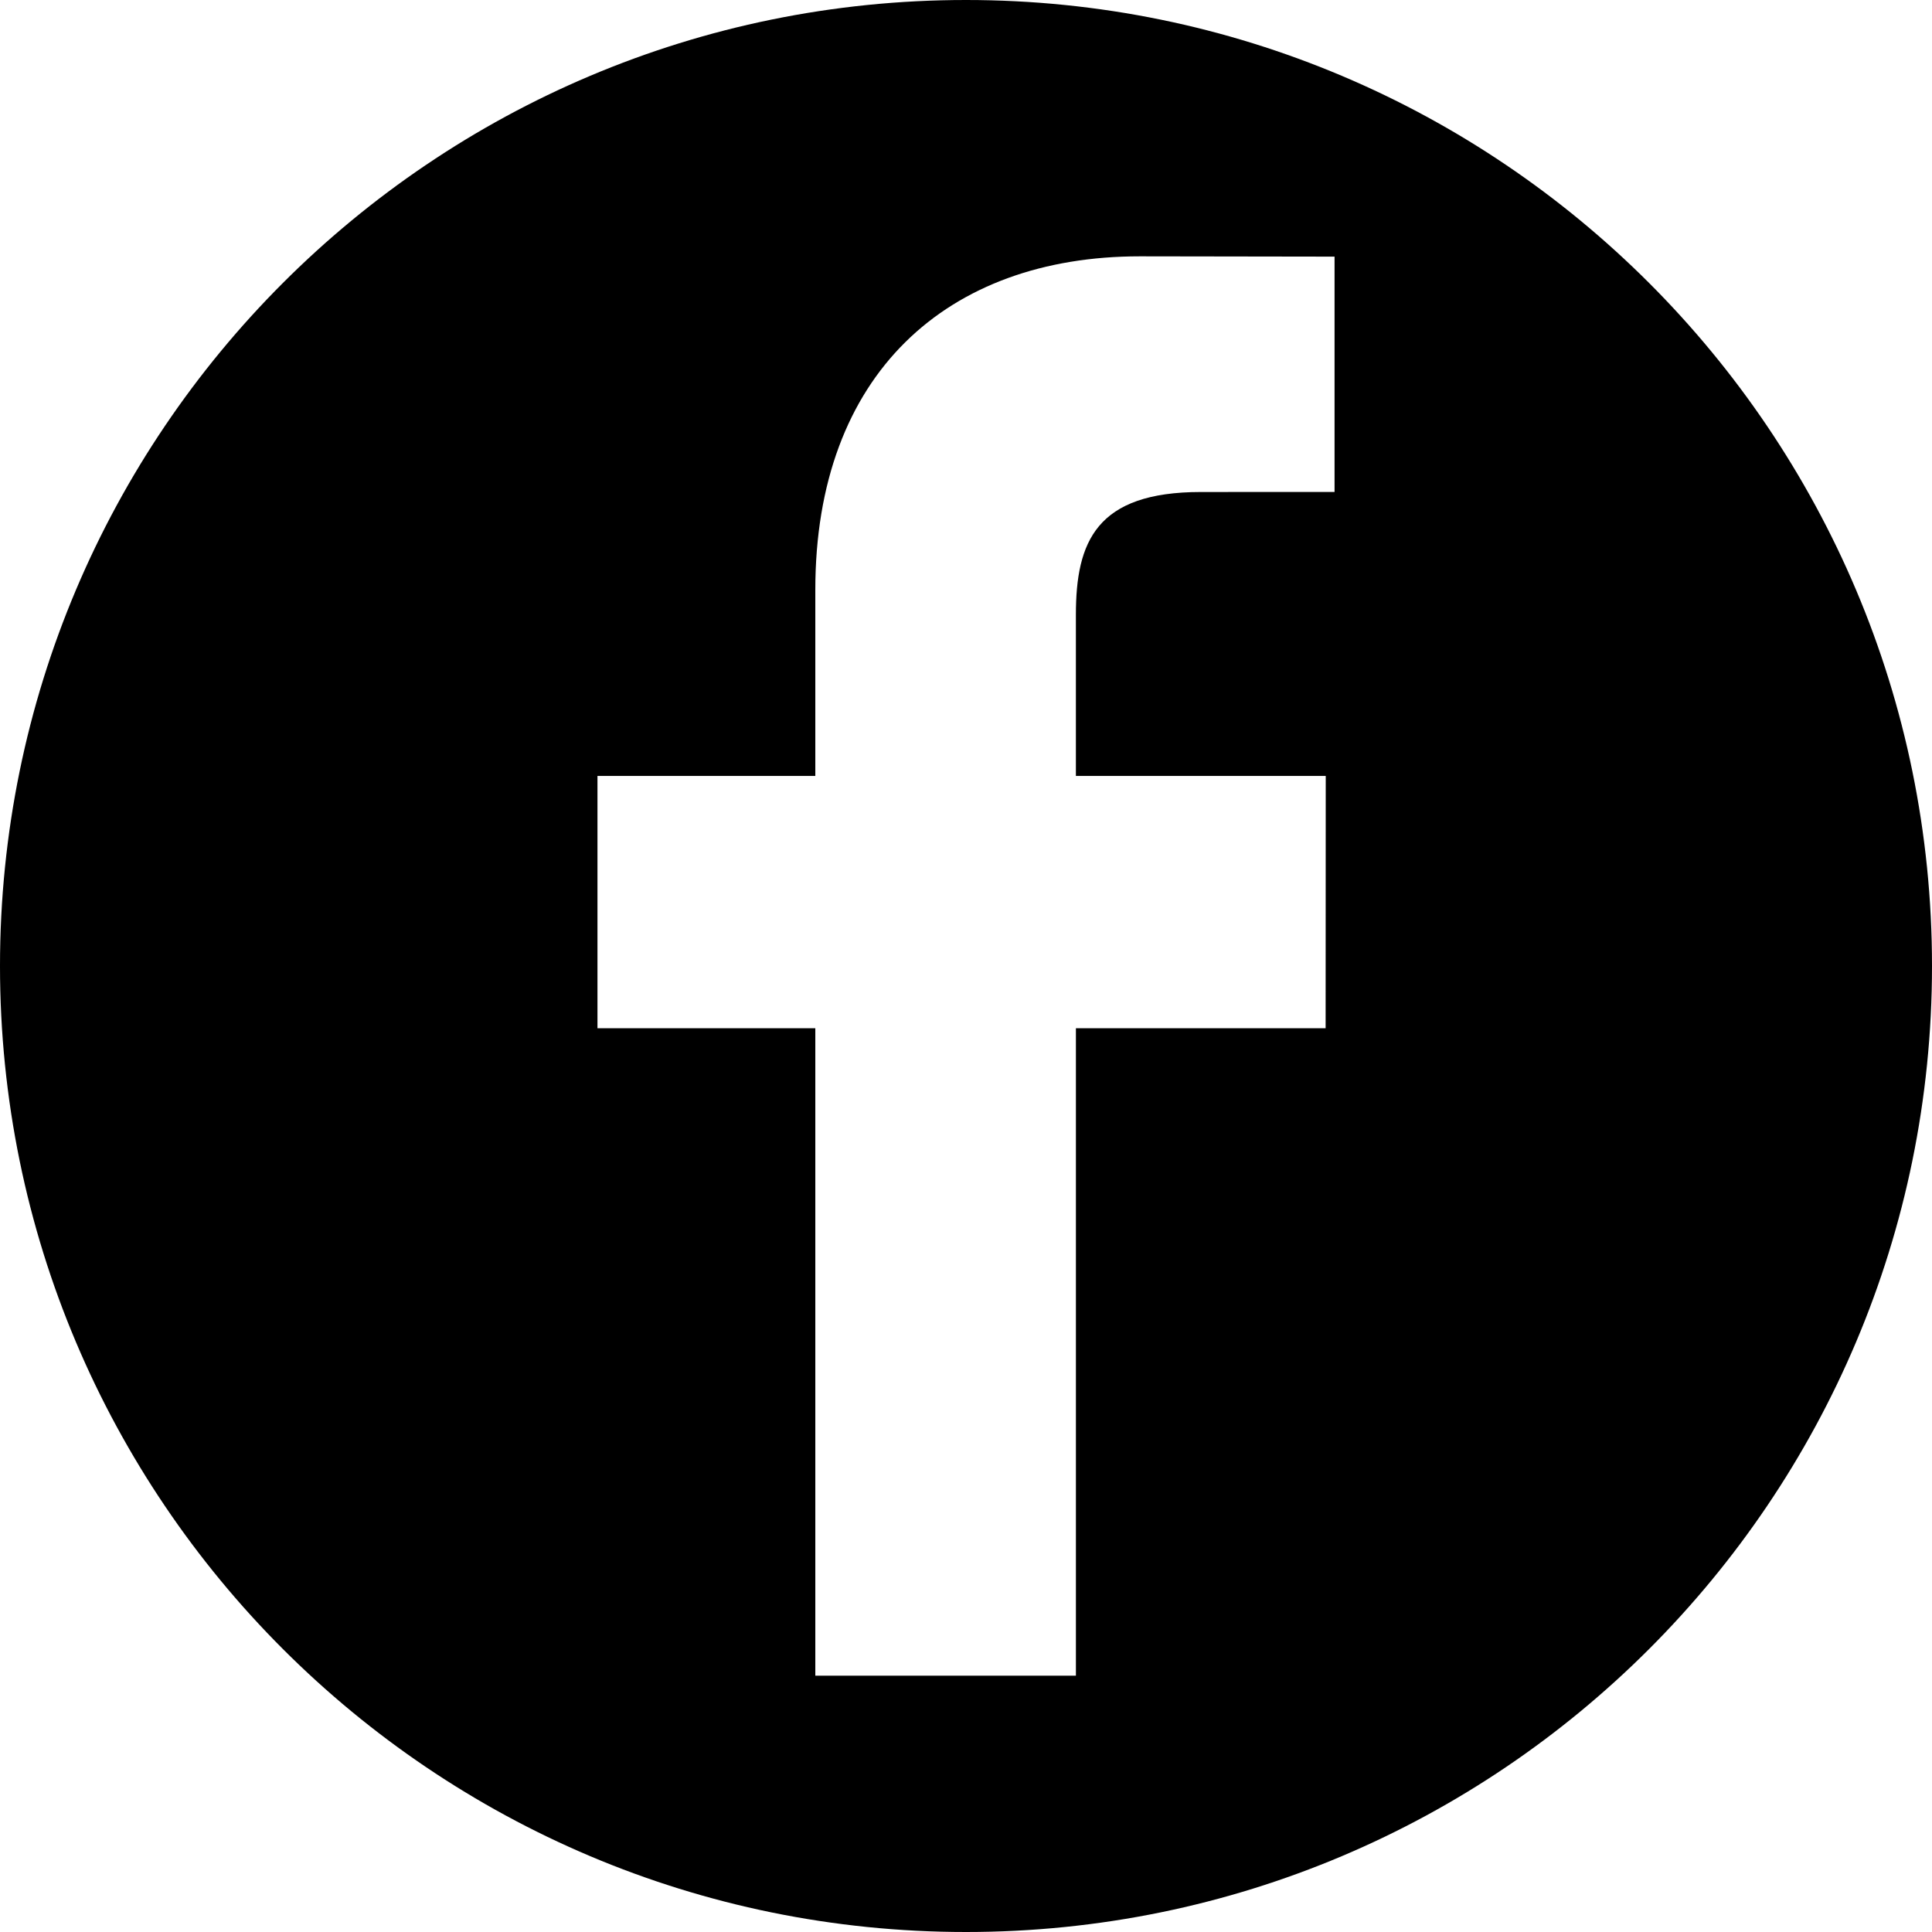
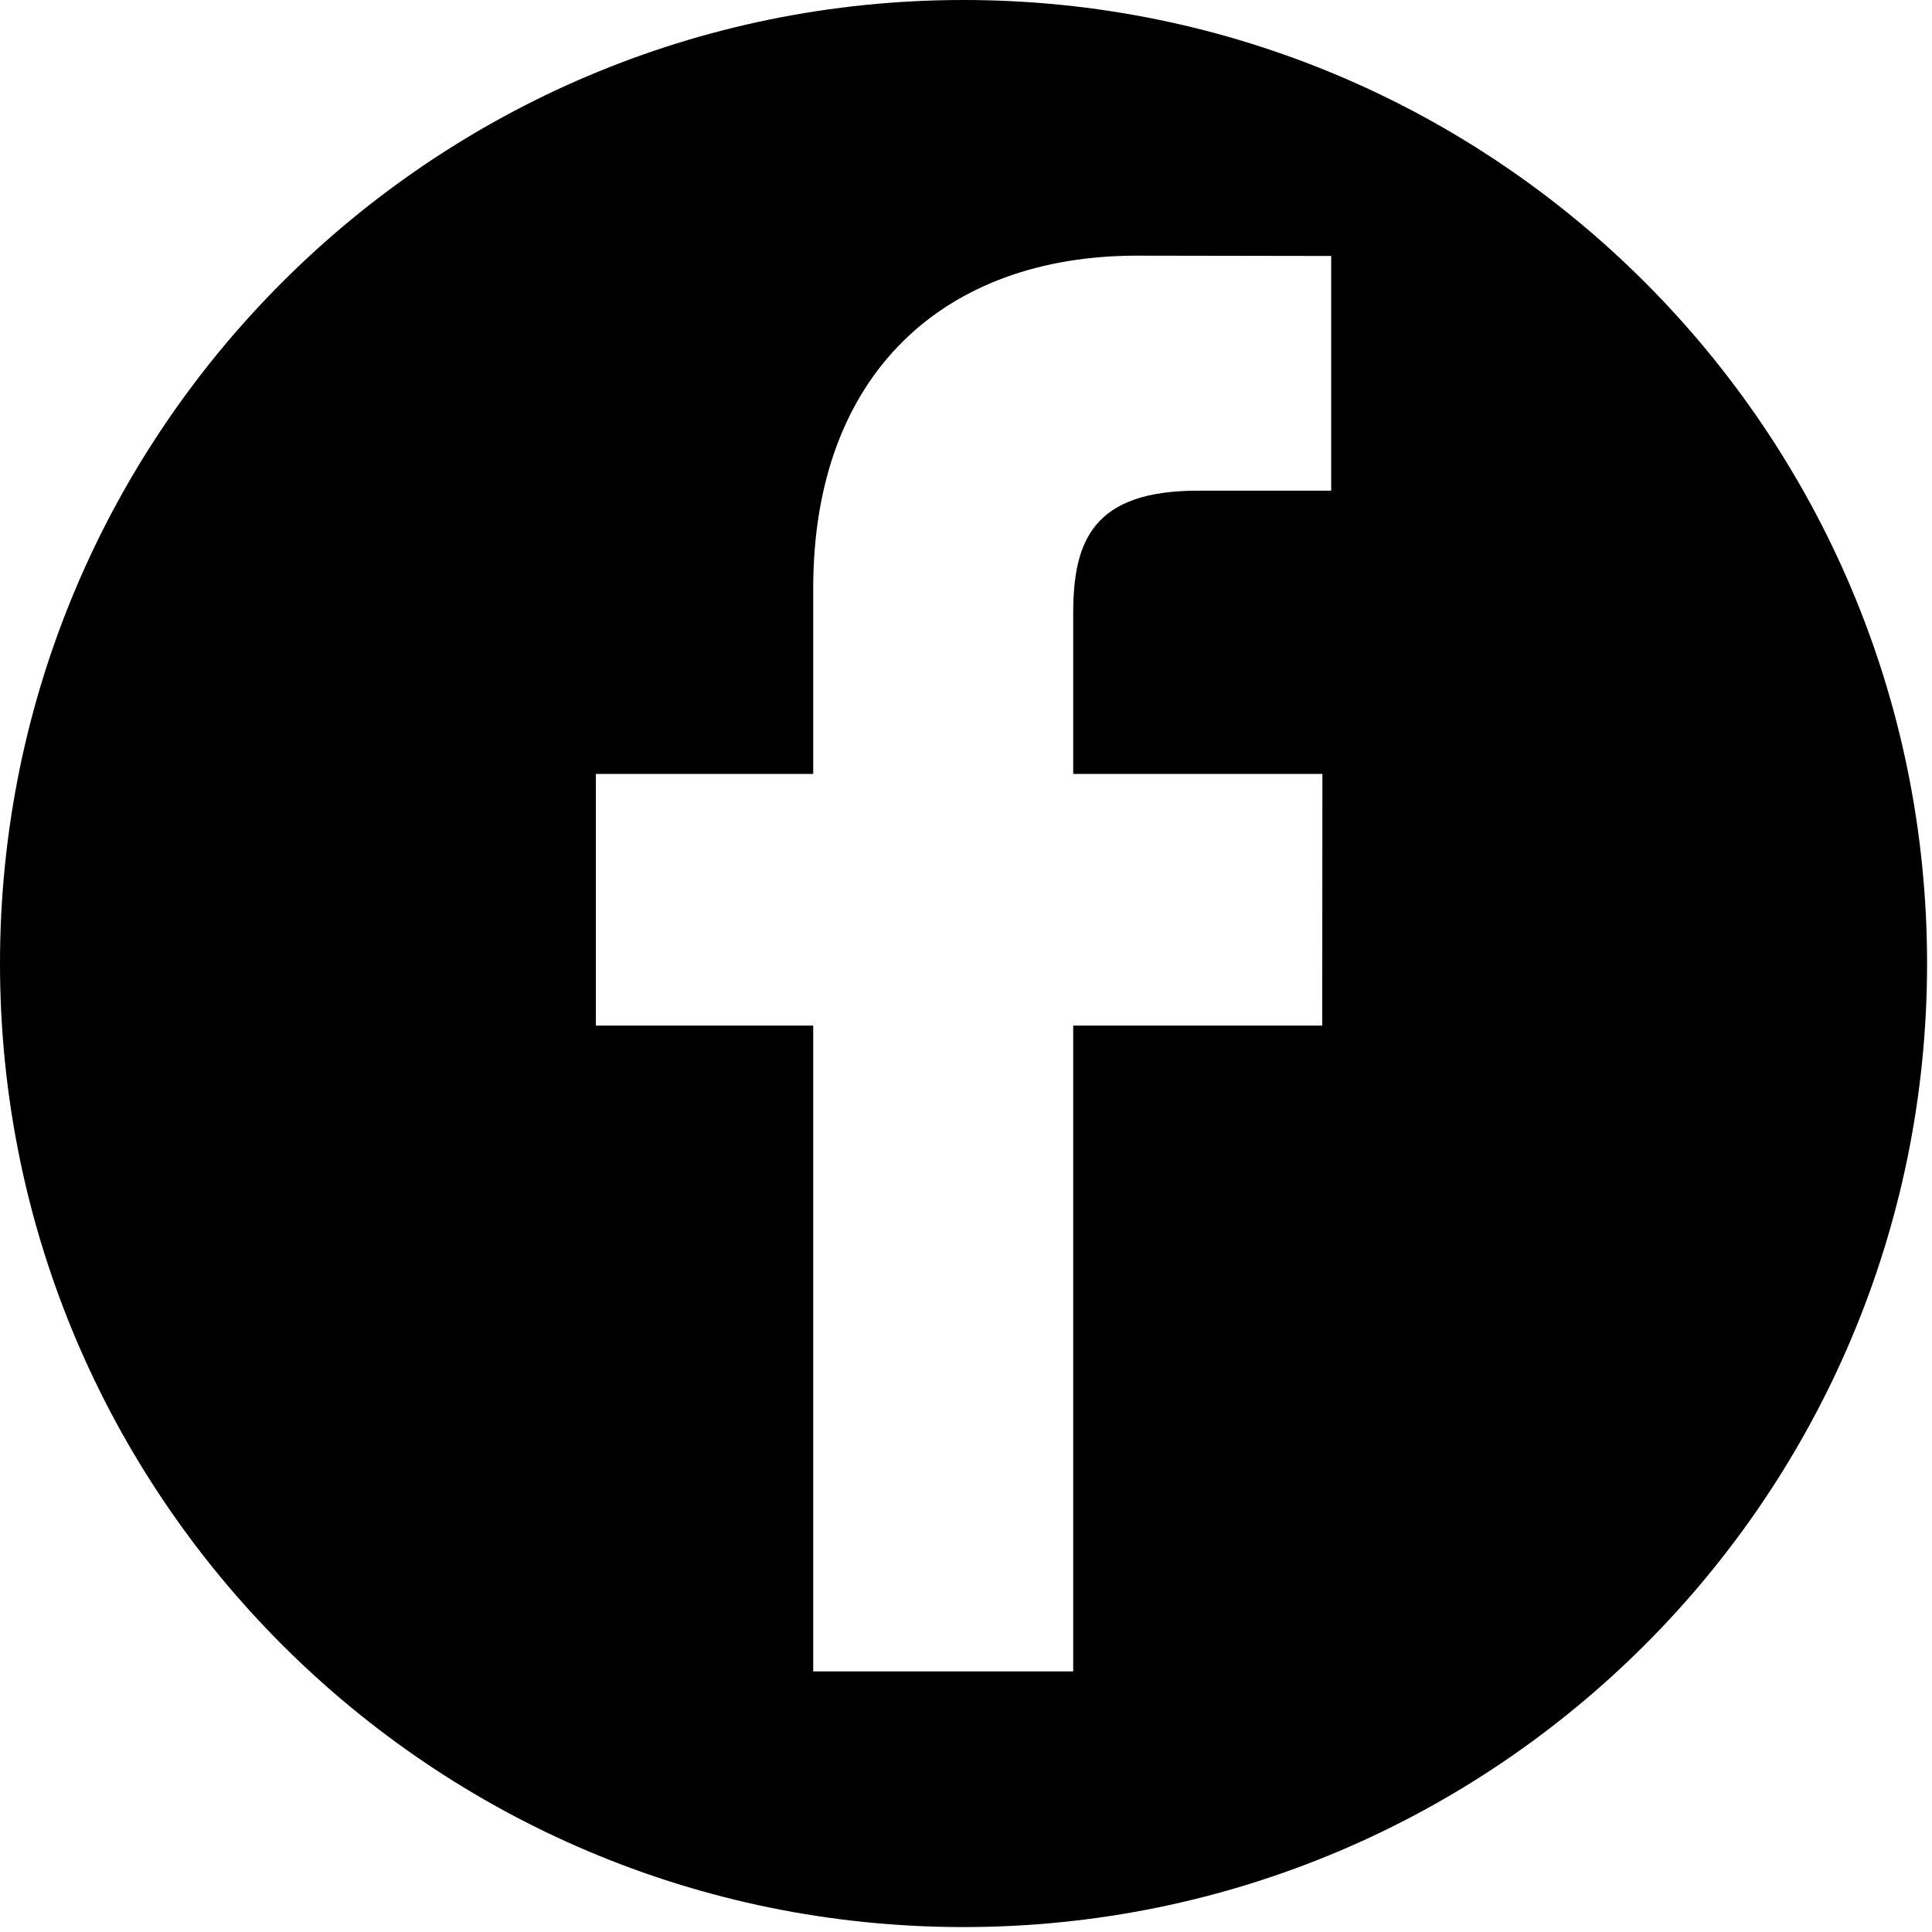
- <svg xmlns="http://www.w3.org/2000/svg" version="1.1" id="Capa_1" x="0px" y="0px" width="97.75px" height="97.75px" viewBox="0 0 97.75 97.75" style="enable-background:new 0 0 97.75 97.75;" xml:space="preserve">
-   <g>
-     <path d="M48.875,0C21.882,0,0,21.882,0,48.875S21.882,97.75,48.875,97.75S97.75,75.868,97.75,48.875S75.868,0,48.875,0z    M67.521,24.89l-6.76,0.003c-5.301,0-6.326,2.519-6.326,6.215v8.15h12.641L67.07,52.023H54.436v32.758H41.251V52.023H30.229V39.258   h11.022v-9.414c0-10.925,6.675-16.875,16.42-16.875l9.851,0.015V24.89L67.521,24.89z" />
+ <svg xmlns="http://www.w3.org/2000/svg" width="49pt" height="49pt" viewBox="0 0 49 49" version="1.1">
+   <g id="surface1">
+     <path style=" stroke:none;fill-rule:nonzero;fill:rgb(0%,0%,0%);fill-opacity:1;" d="M 24.438 0 C 10.941 0 0 10.941 0 24.438 C 0 37.934 10.941 48.875 24.438 48.875 C 37.934 48.875 48.875 37.934 48.875 24.438 C 48.875 10.941 37.934 0 24.438 0 Z M 33.762 12.445 L 30.379 12.445 C 27.73 12.445 27.219 13.707 27.219 15.555 L 27.219 19.629 L 33.539 19.629 L 33.535 26.012 L 27.219 26.012 L 27.219 42.391 L 20.625 42.391 L 20.625 26.012 L 15.113 26.012 L 15.113 19.629 L 20.625 19.629 L 20.625 14.922 C 20.625 9.461 23.965 6.484 28.836 6.484 L 33.762 6.492 Z M 33.762 12.445 " />
  </g>
-   <g>
- </g>
-   <g>
- </g>
-   <g>
- </g>
-   <g>
- </g>
-   <g>
- </g>
-   <g>
- </g>
-   <g>
- </g>
-   <g>
- </g>
-   <g>
- </g>
-   <g>
- </g>
-   <g>
- </g>
-   <g>
- </g>
-   <g>
- </g>
-   <g>
- </g>
-   <g>
- </g>
</svg>
